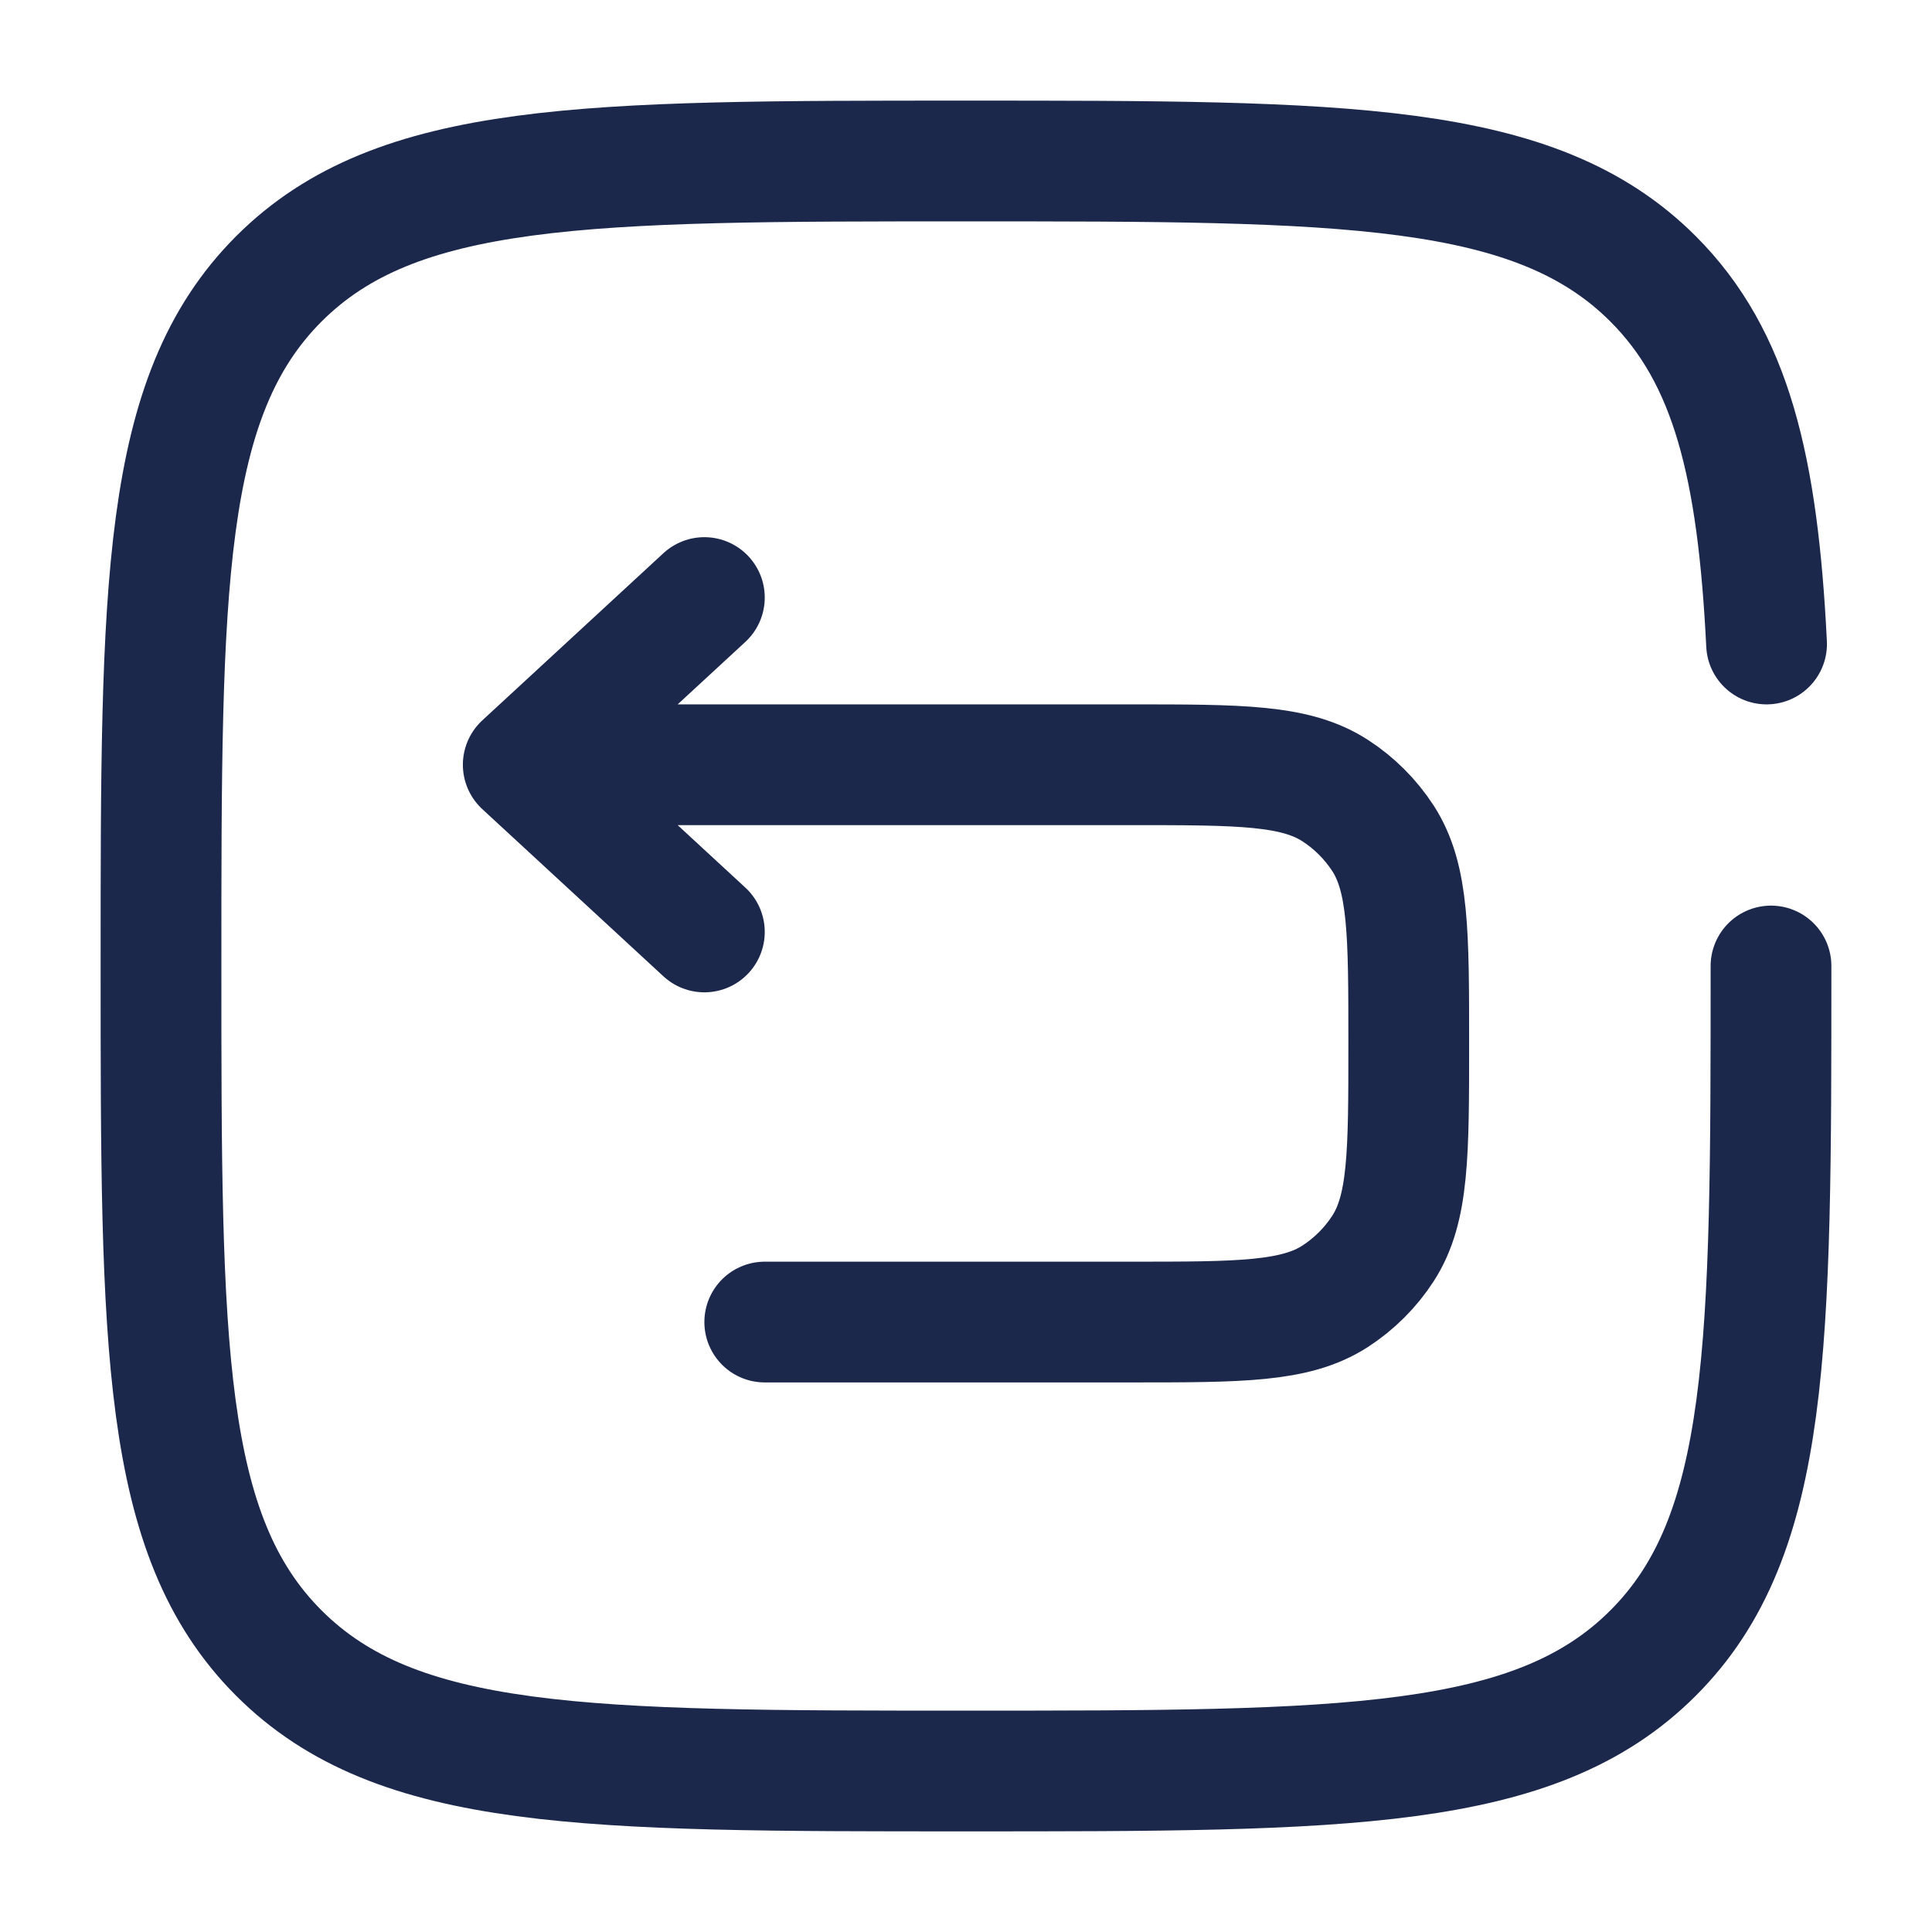
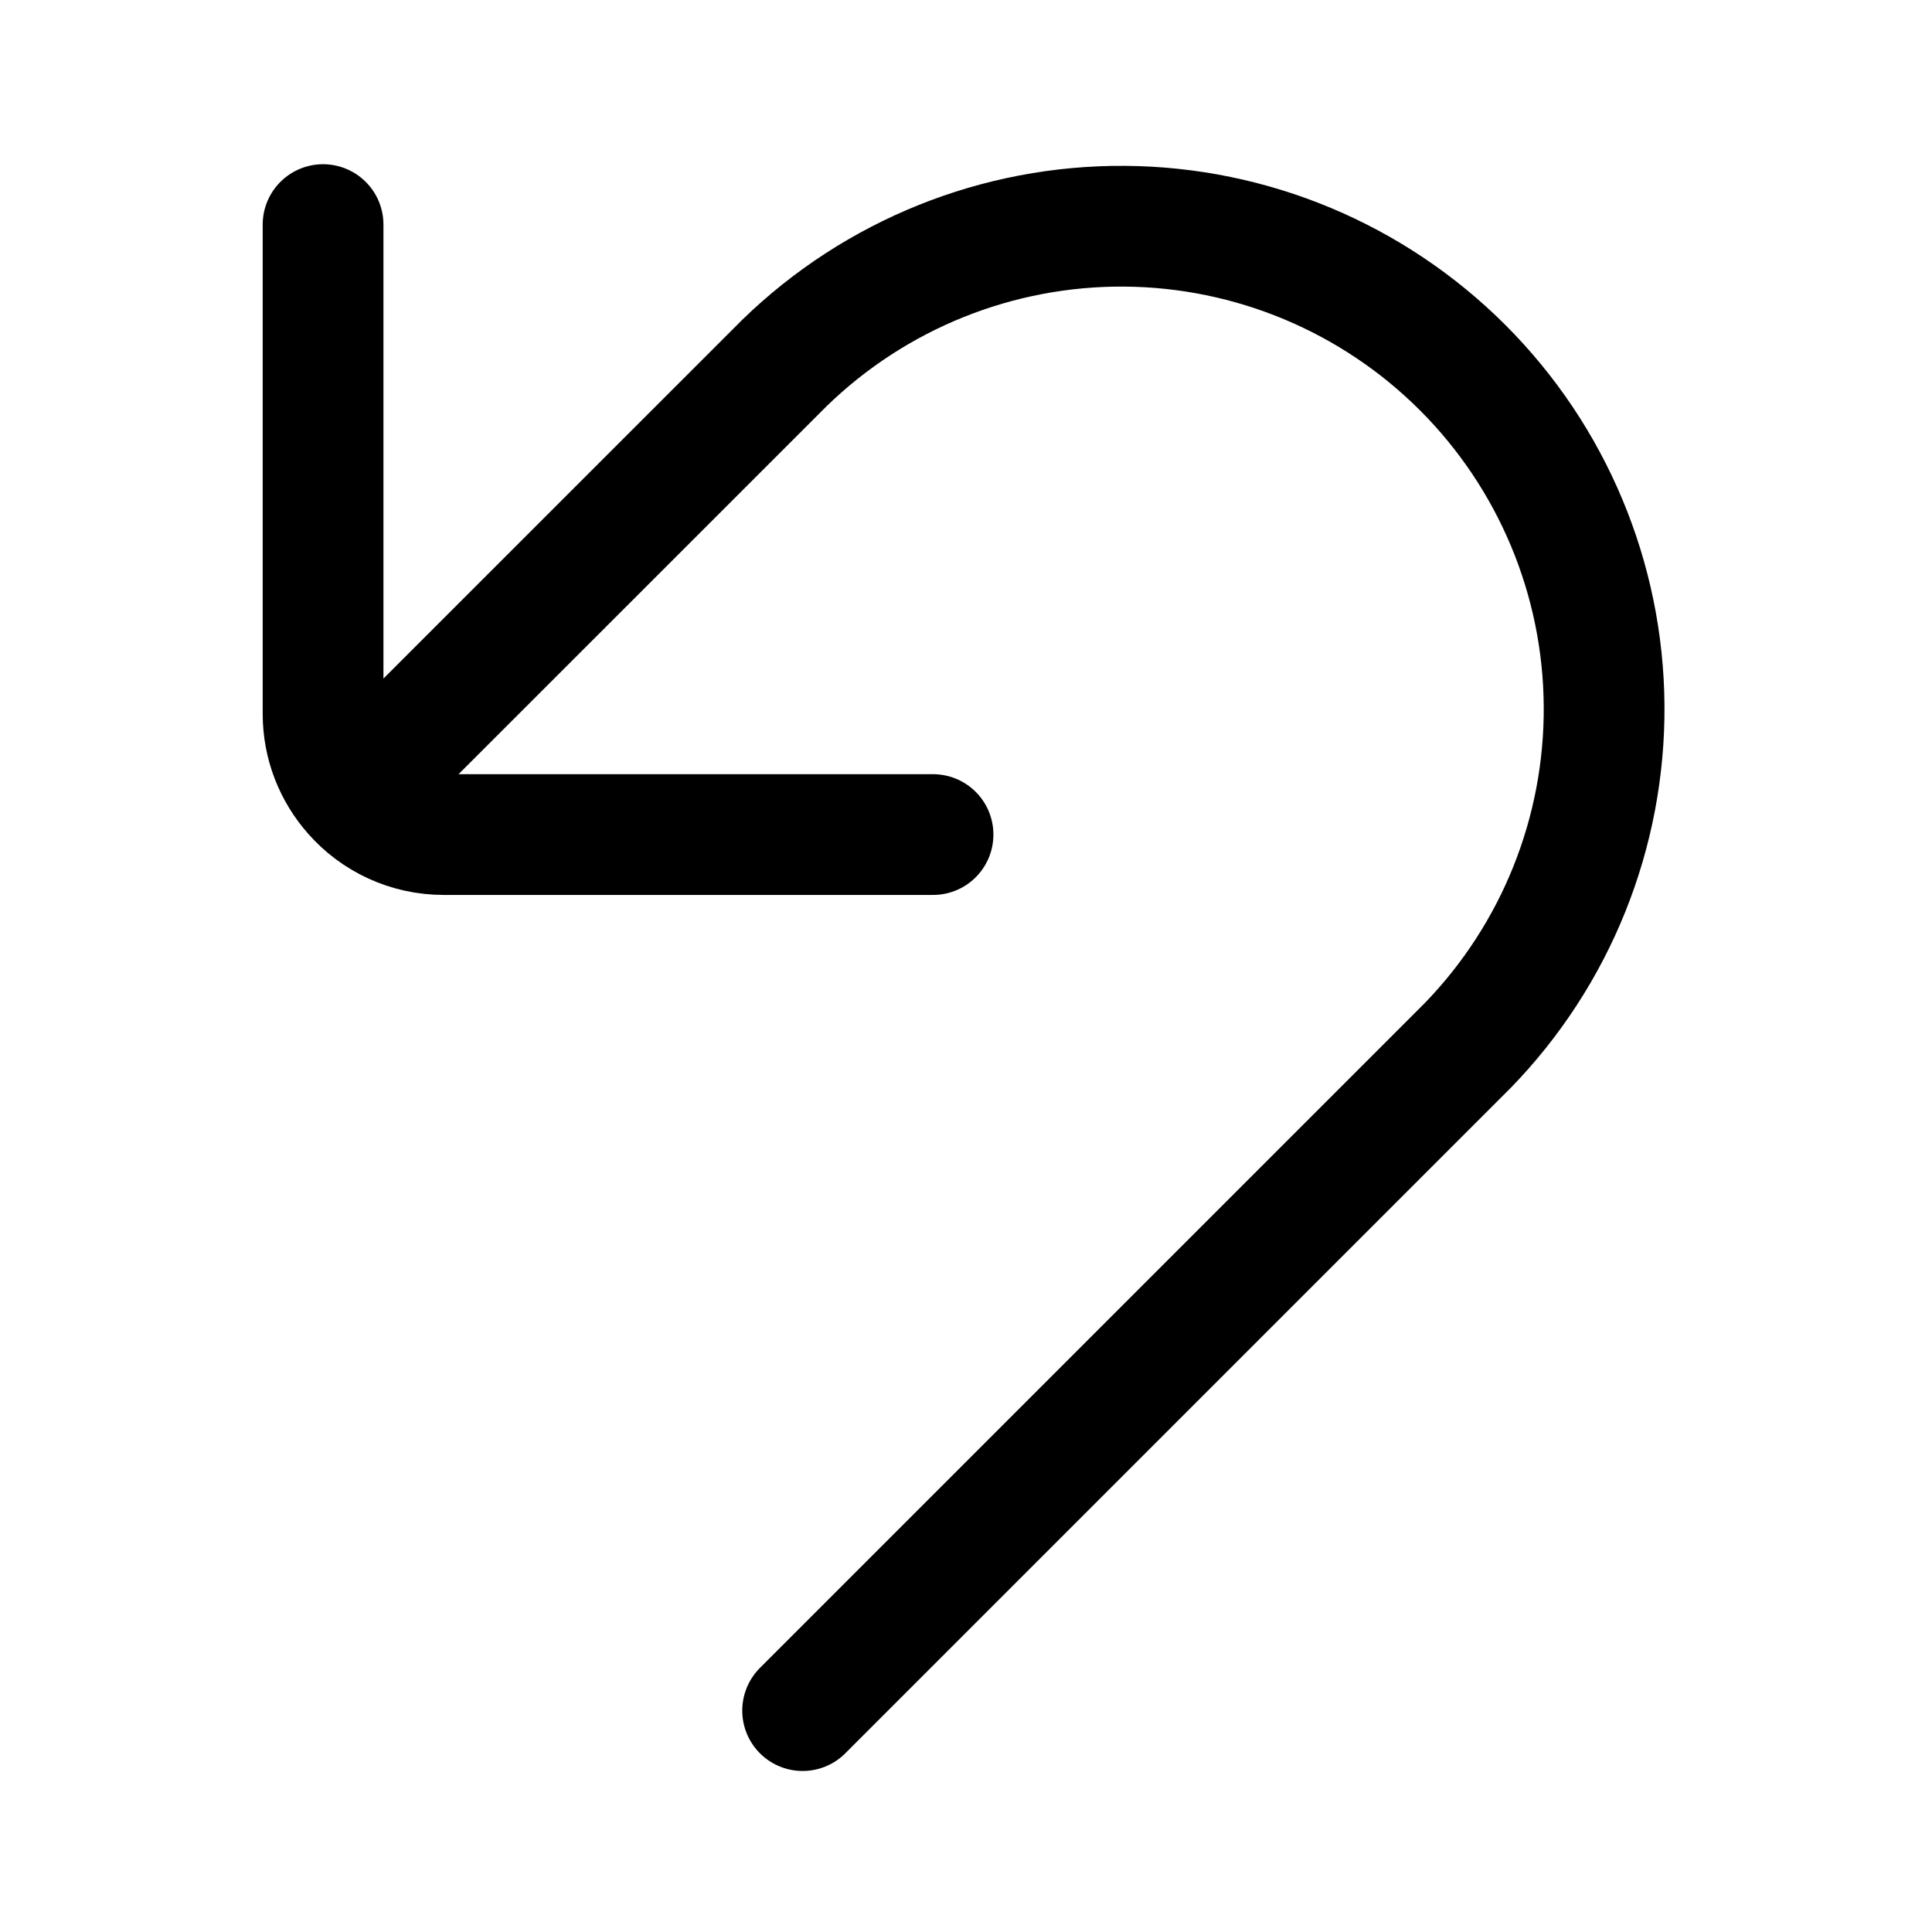
- <svg xmlns="http://www.w3.org/2000/svg" width="800px" height="800px" viewBox="0 0 24 24" fill="none">
-   <path d="M6.5 9.5H14.039C15.406 9.5 16.09 9.5 16.586 9.821C16.823 9.974 17.026 10.177 17.18 10.414C17.5 10.91 17.5 11.594 17.5 12.962C17.5 14.33 17.5 15.014 17.18 15.509C17.026 15.747 16.823 15.949 16.586 16.103C16.09 16.423 15.406 16.423 14.039 16.423H9.5M6.5 9.5L8.75 7.423M6.5 9.5L8.75 11.577" stroke="#1C274C" stroke-width="1.5" stroke-linecap="round" stroke-linejoin="round" />
-   <path d="M22 12C22 16.714 22 19.071 20.535 20.535C19.071 22 16.714 22 12 22C7.286 22 4.929 22 3.464 20.535C2 19.071 2 16.714 2 12C2 7.286 2 4.929 3.464 3.464C4.929 2 7.286 2 12 2C16.714 2 19.071 2 20.535 3.464C21.509 4.438 21.836 5.807 21.945 8" stroke="#1C274C" stroke-width="1.5" stroke-linecap="round" />
+ <svg xmlns="http://www.w3.org/2000/svg" width="32" height="32" viewBox="0 0 32 32" fill="none">
+   <path d="M13.294 28.333L24.307 17.32C25.772 15.813 26.584 13.79 26.569 11.688C26.554 9.587 25.713 7.576 24.227 6.09C22.741 4.604 20.73 3.762 18.628 3.747C16.526 3.732 14.504 4.545 12.996 6.009L6.684 12.32L5.855 13.149M5.855 13.149C6.22 13.563 6.755 13.823 7.351 13.823H15.454M5.855 13.149C5.542 12.796 5.351 12.332 5.351 11.823V3.72" stroke="black" stroke-width="2" stroke-linecap="round" stroke-linejoin="round" />
</svg>
